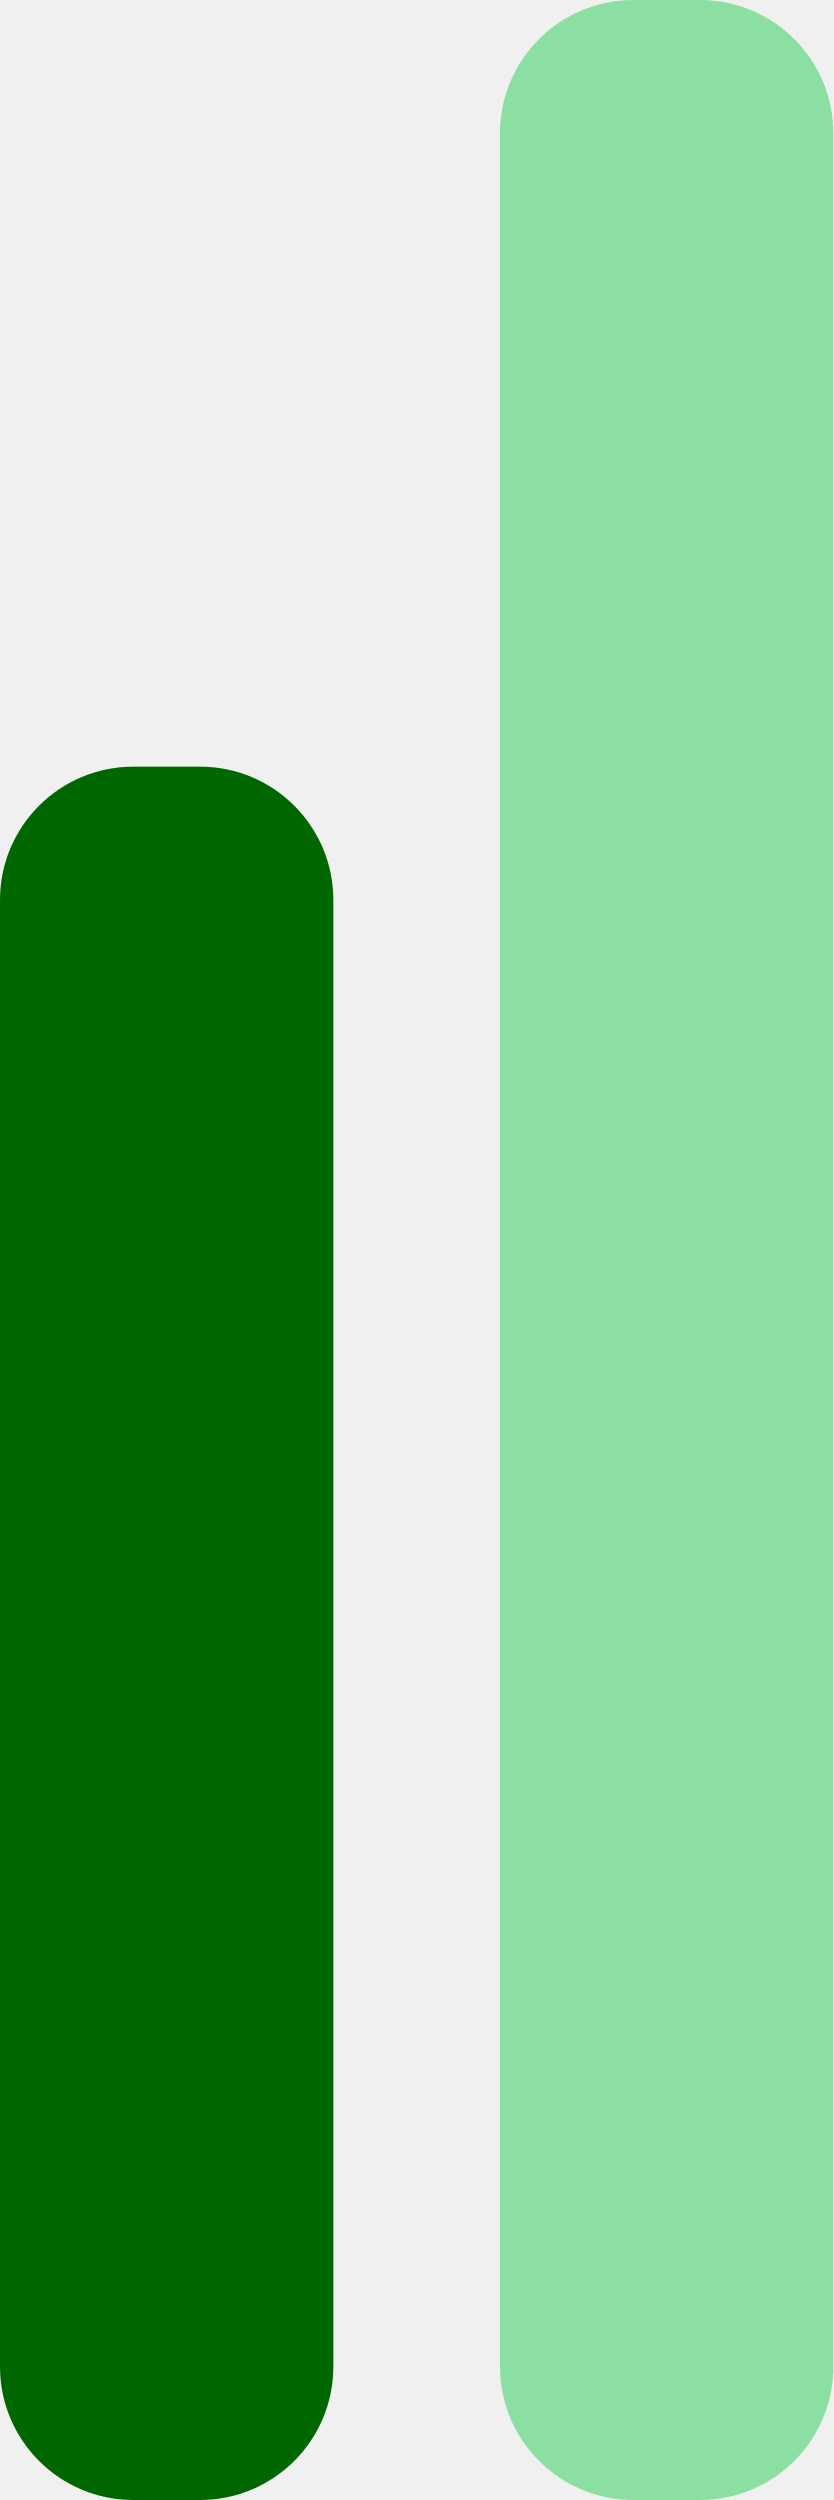
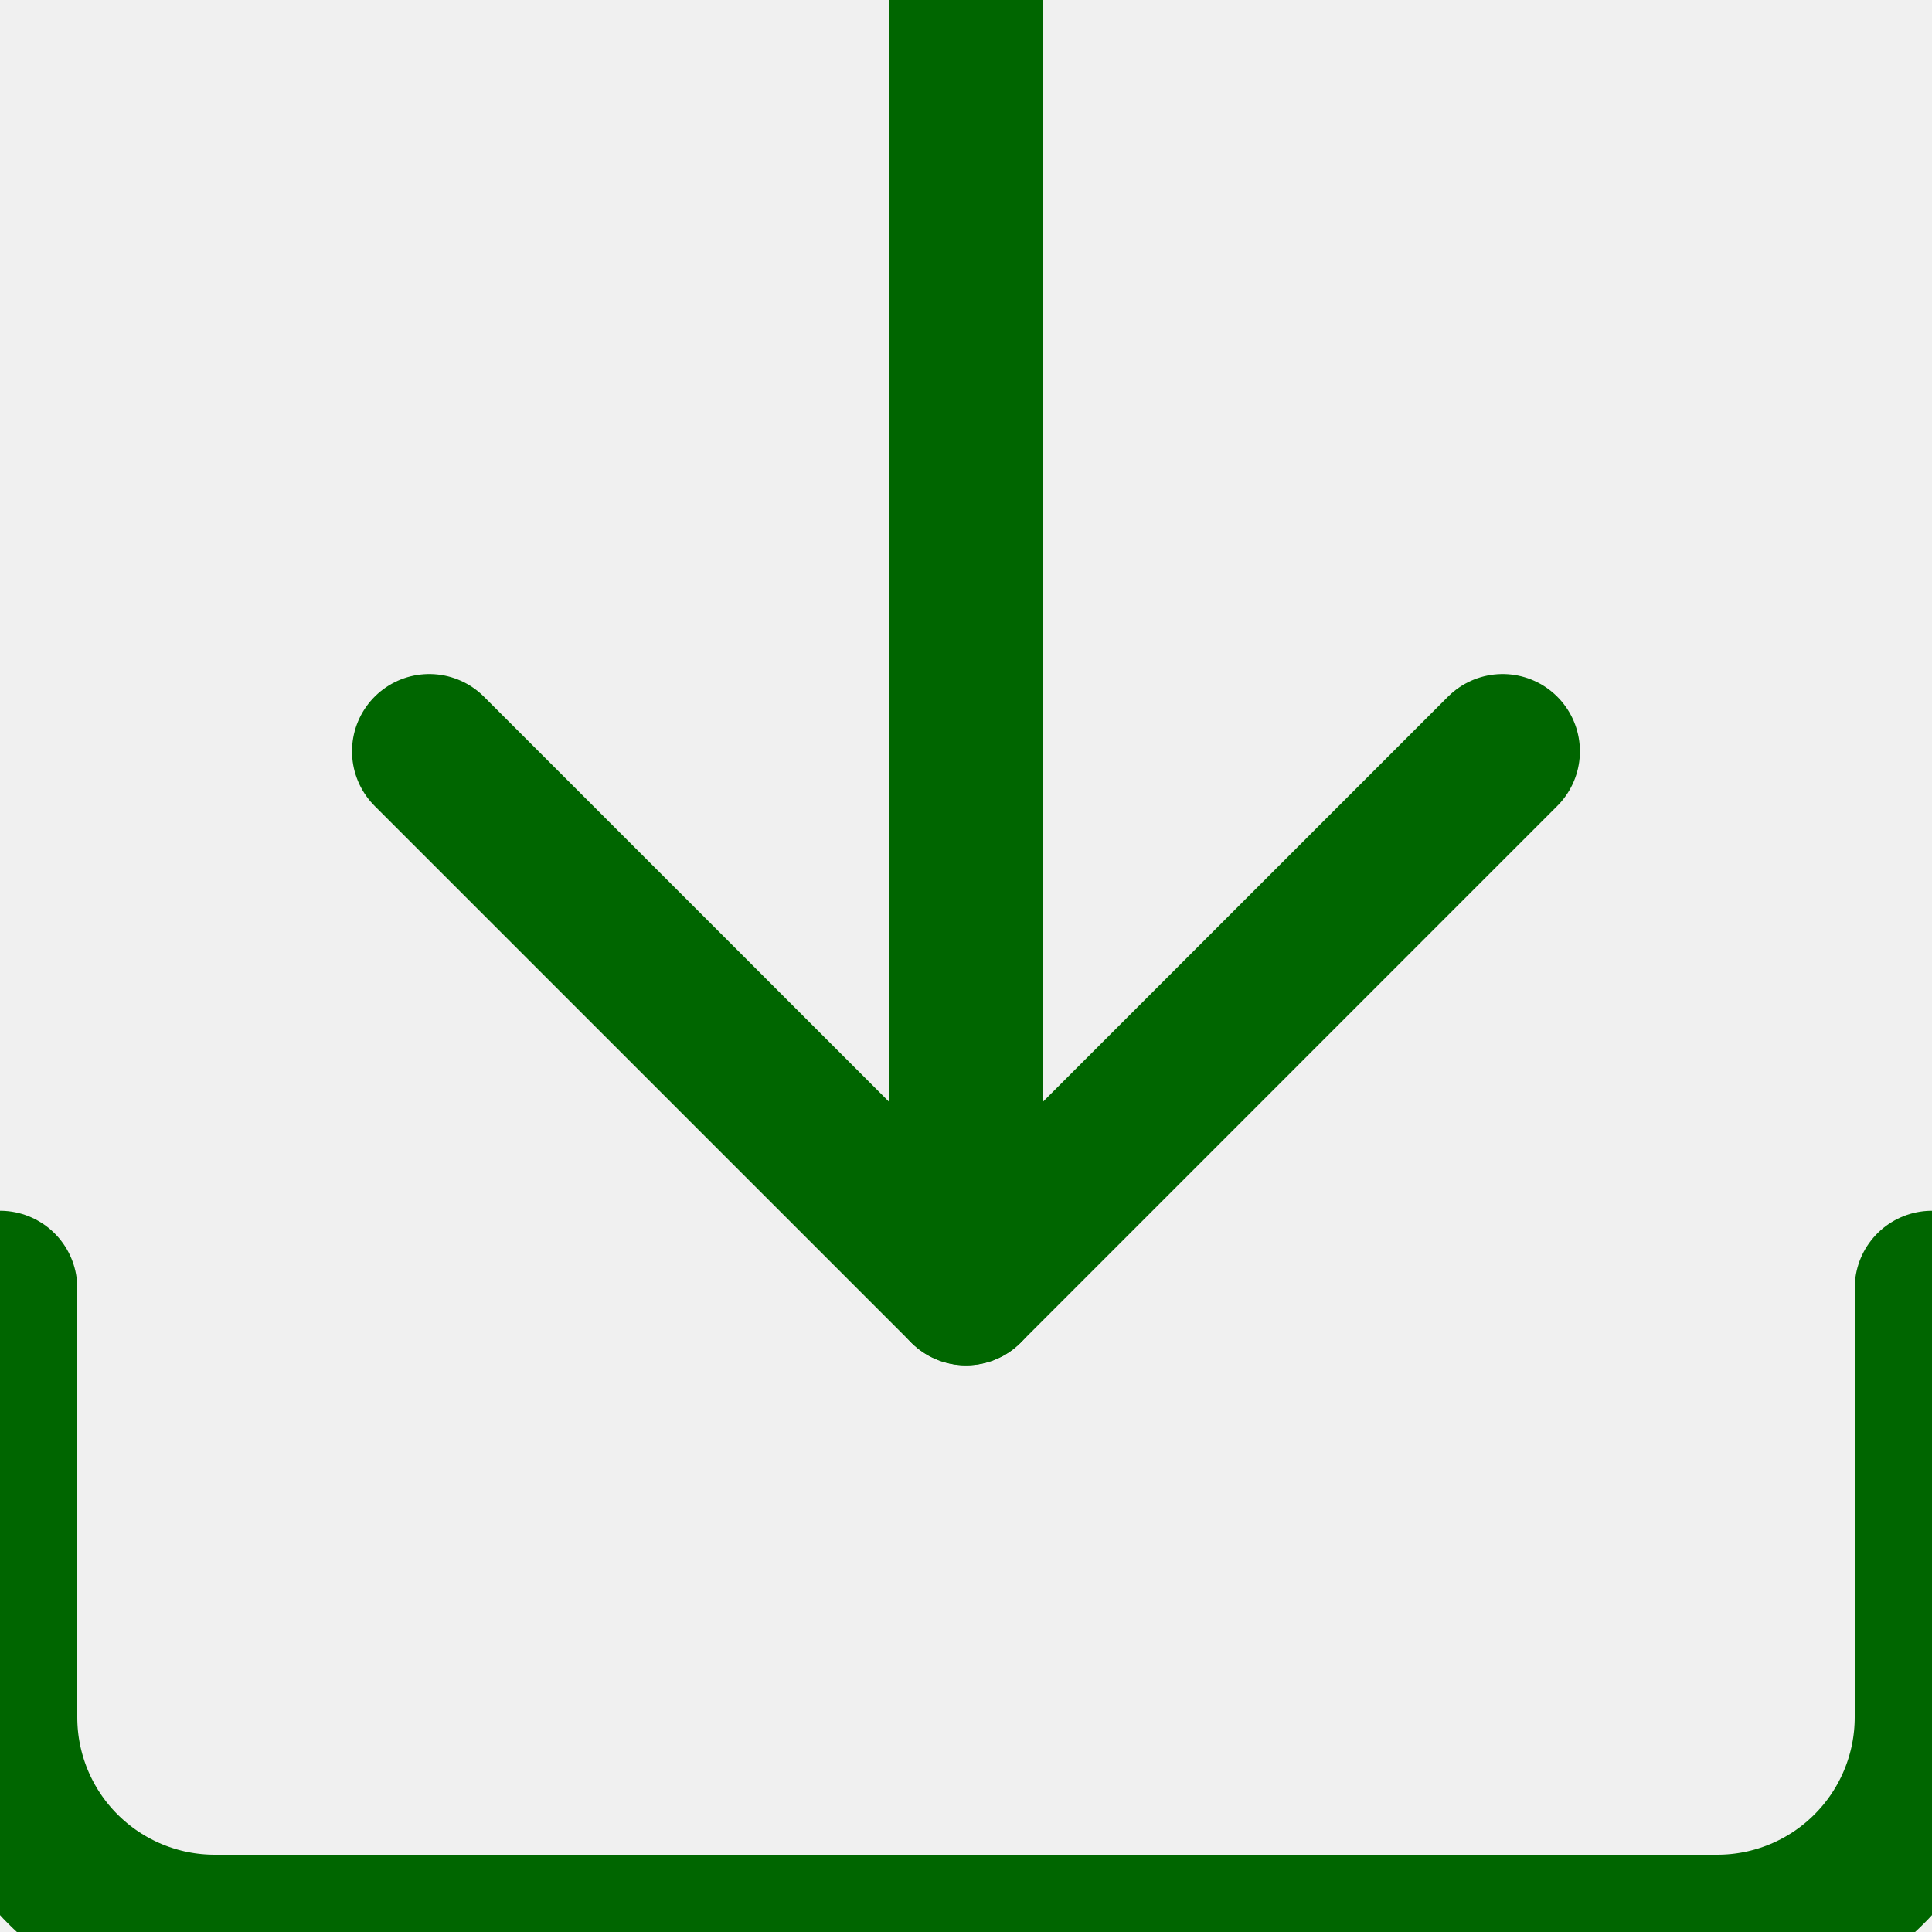
- <svg xmlns="http://www.w3.org/2000/svg" width="25" height="75" viewBox="0 0 25 75" fill="none">
-   <rect y="23" width="10" height="52" rx="4" fill="#006600" />
-   <rect x="15" width="10" height="75" rx="4" fill="#8BDFA3" />
+ <svg xmlns="http://www.w3.org/2000/svg" width="25" height="25" viewBox="0 0 25 25" fill="none">
+   <g clip-path="url(#clip0_103_14770)">
+     <path d="M25 16.667V22.222C25 22.959 24.707 23.666 24.186 24.186C23.666 24.707 22.959 25 22.222 25H2.778C2.041 25 1.335 24.707 0.814 24.186C0.293 23.666 0 22.959 0 22.222V16.667" stroke="#006600" stroke-width="2" stroke-linecap="round" stroke-linejoin="round" />
+     <path d="M5.555 9.722L12.5 16.667L19.444 9.722" stroke="#006600" stroke-width="2" stroke-linecap="round" stroke-linejoin="round" />
+     <path d="M12.5 16.667V0" stroke="#006600" stroke-width="2" stroke-linecap="round" stroke-linejoin="round" />
+   </g>
+   <defs>
+     <clipPath id="clip0_103_14770">
+       <rect width="25" height="25" fill="white" />
+     </clipPath>
+   </defs>
</svg>
